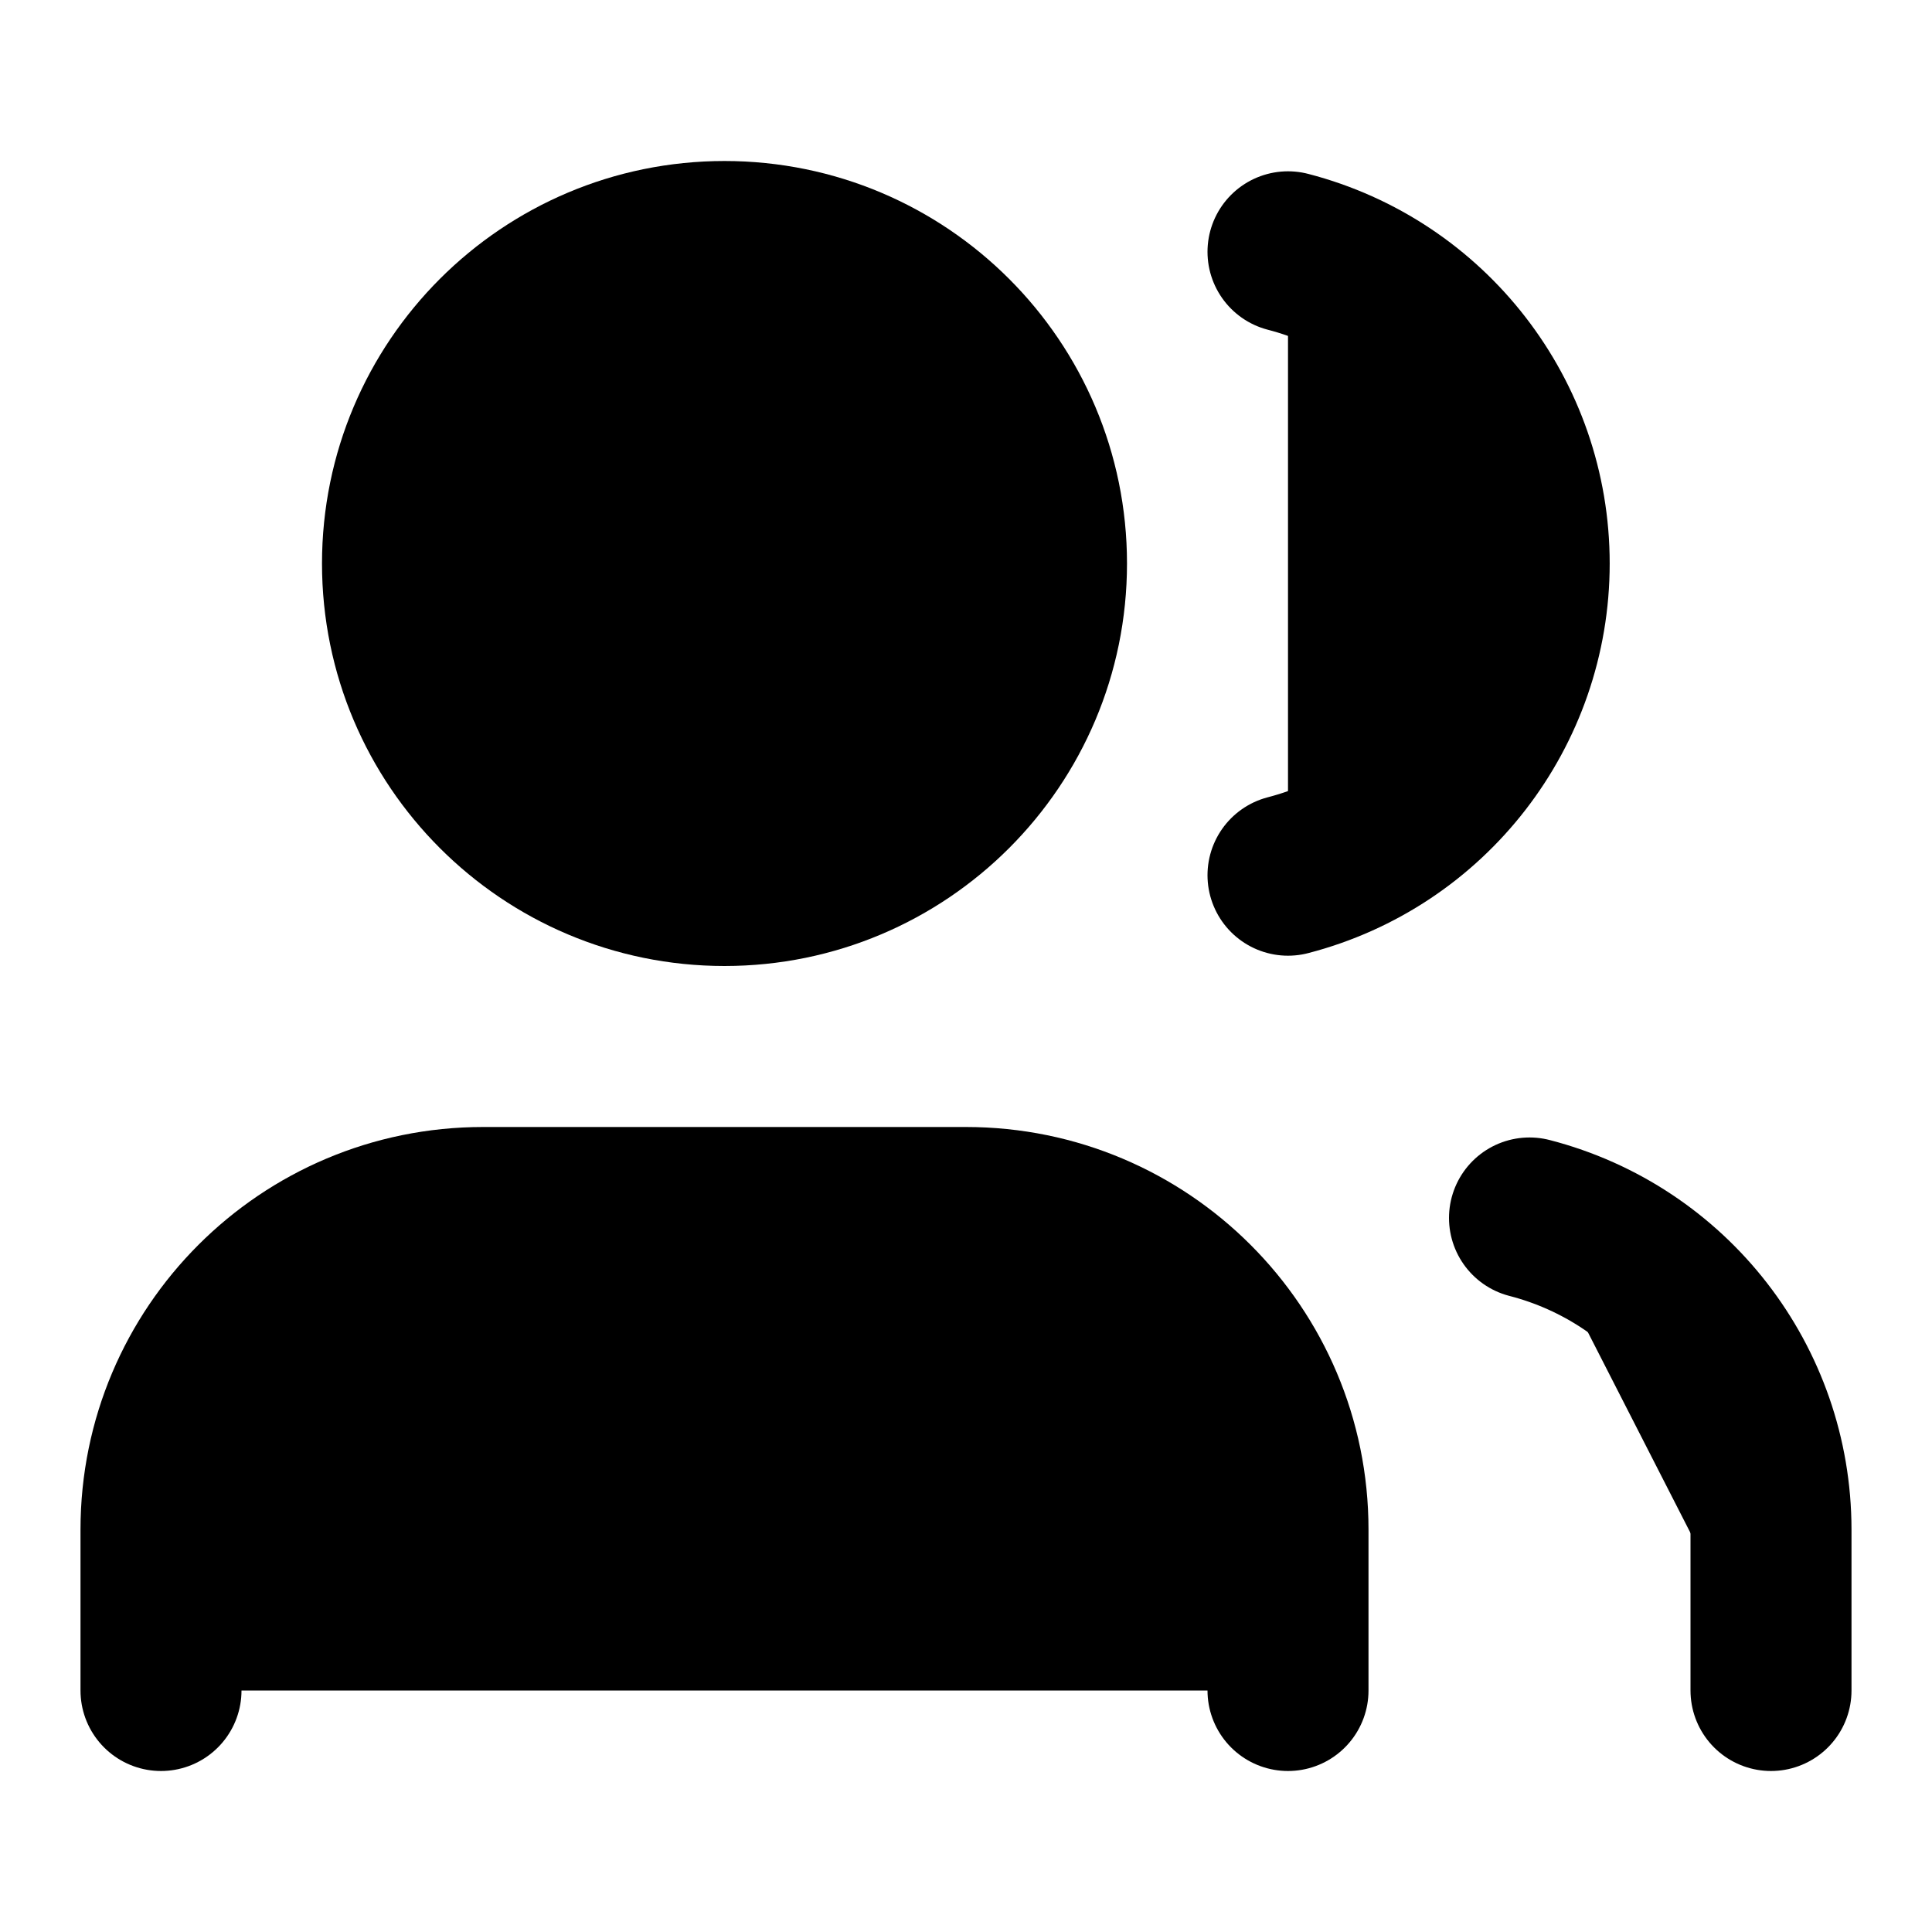
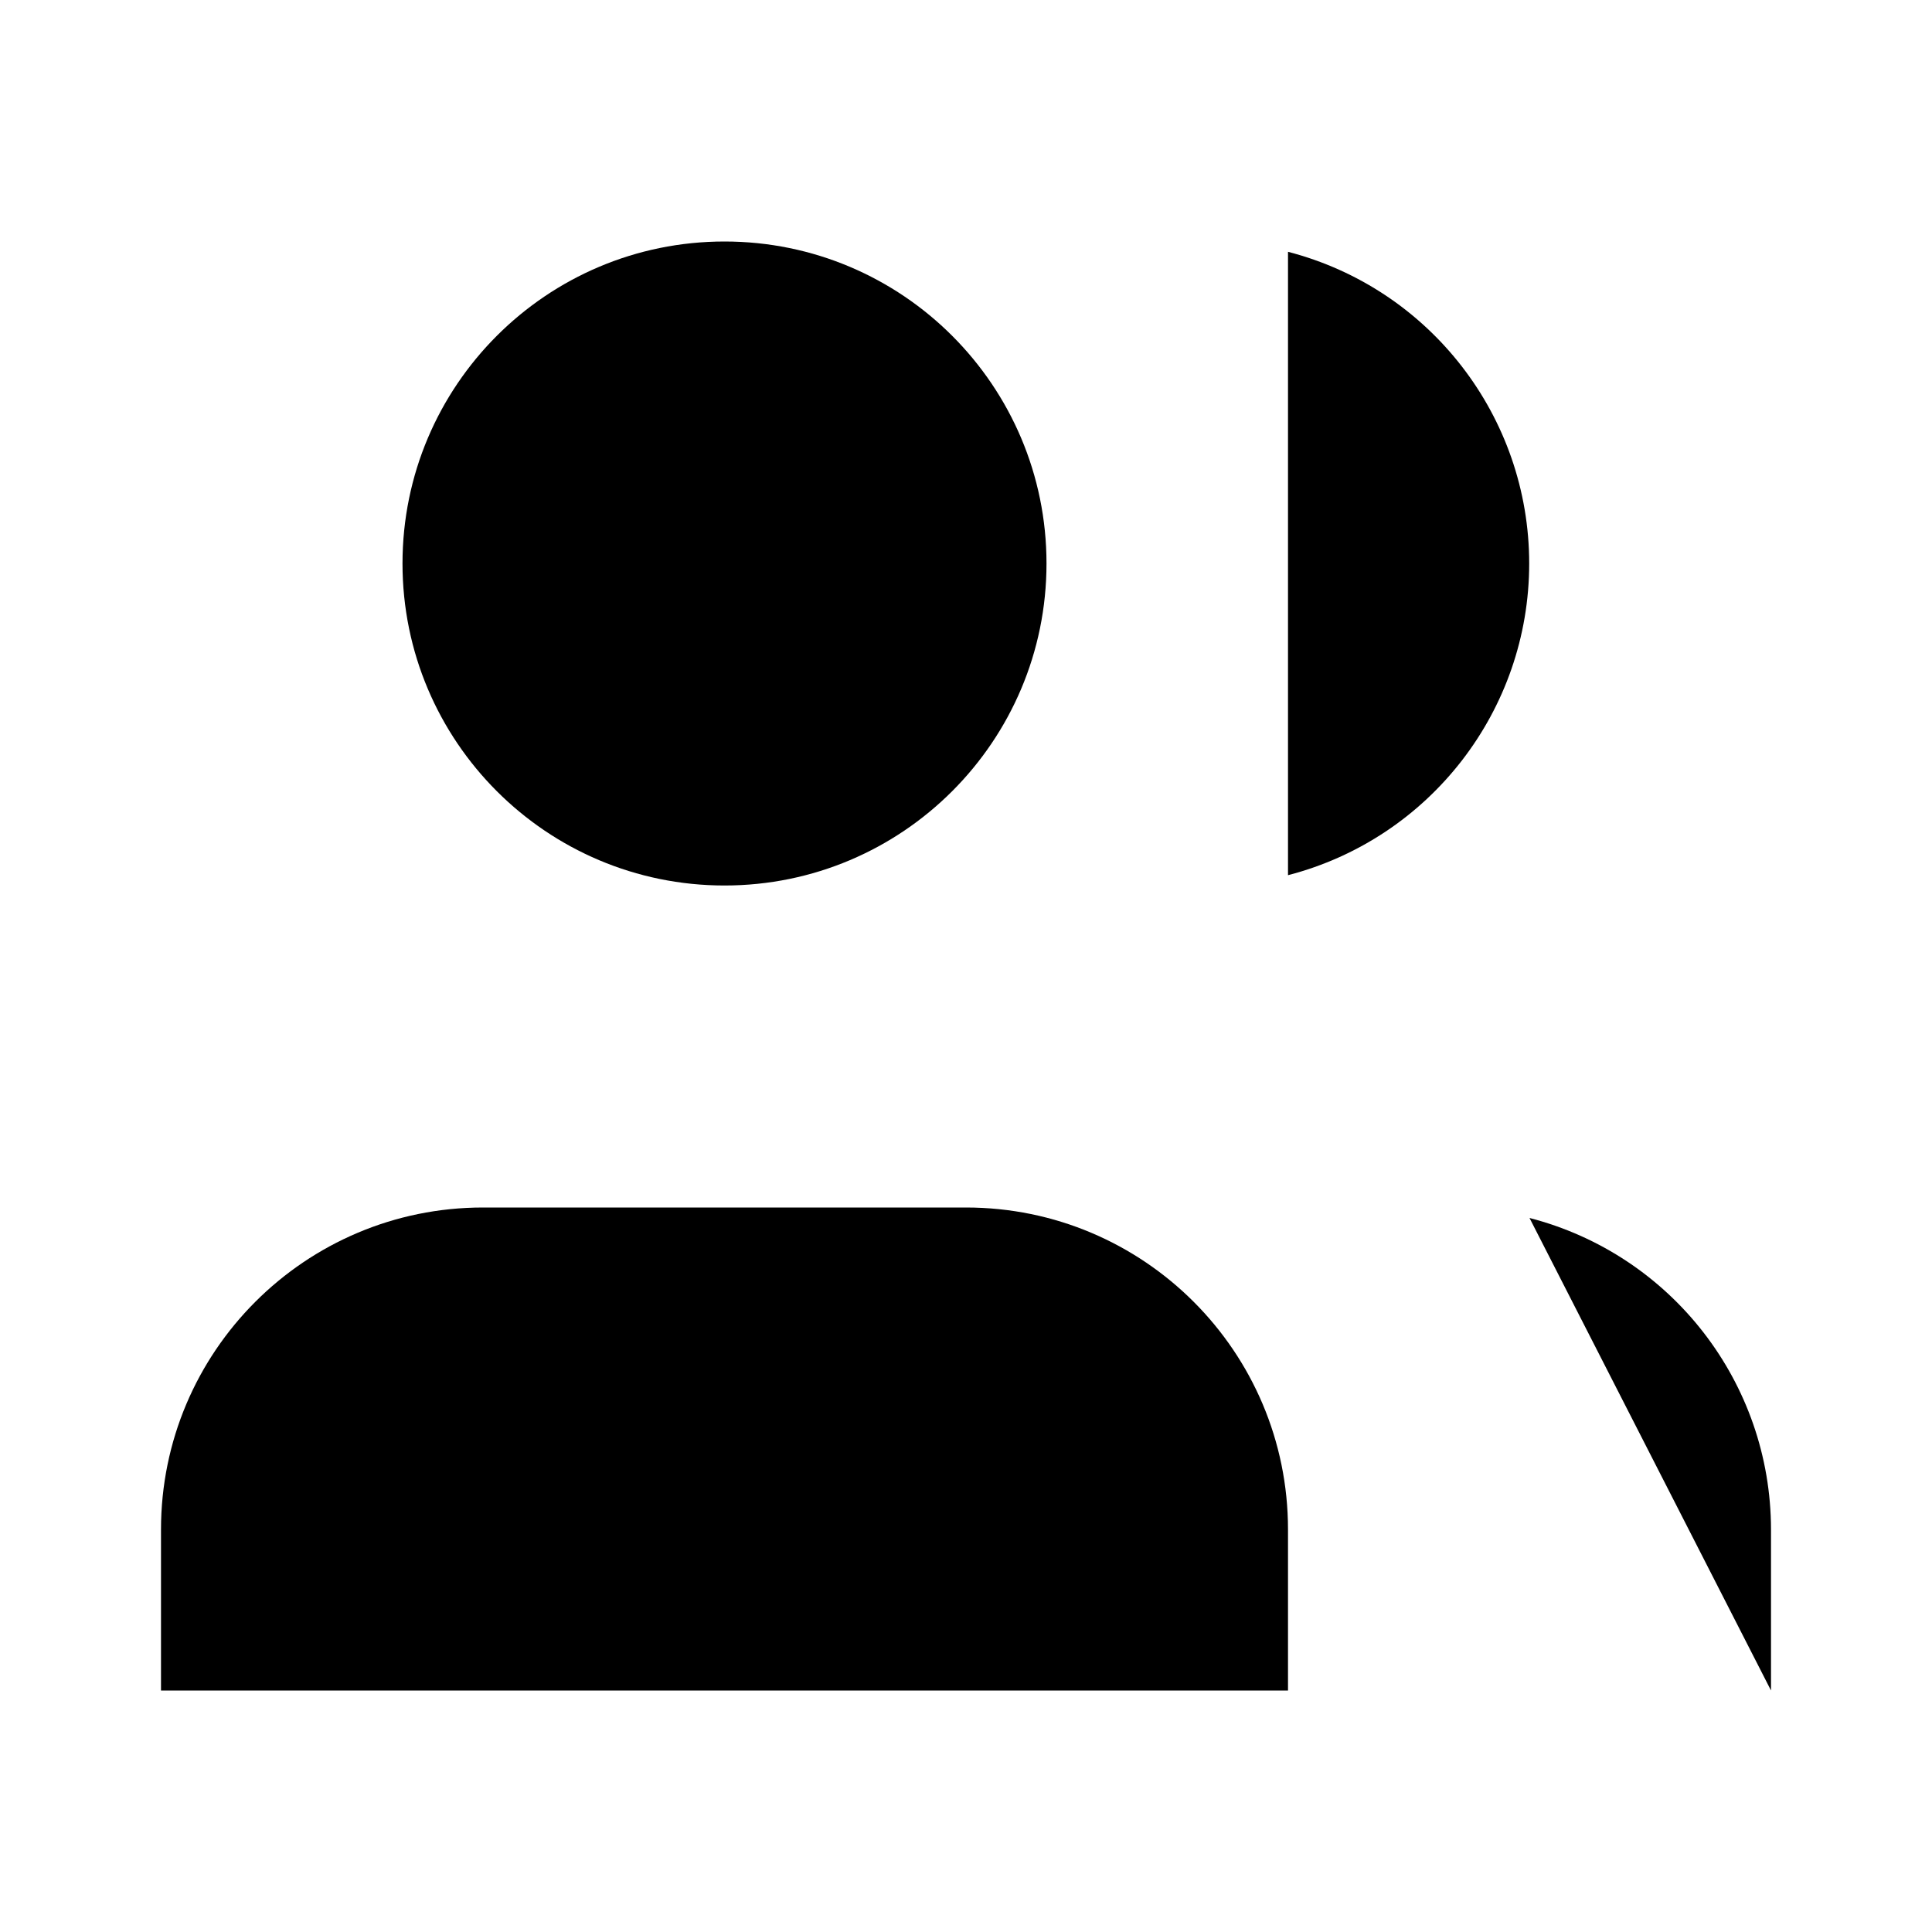
- <svg xmlns="http://www.w3.org/2000/svg" width="24" height="24" viewBox="0 0 24 24" fill="currentColor" stroke="currentColor" stroke-width="2" stroke-linecap="round" stroke-linejoin="round" class="lucide lucide-users icon-svg" aria-hidden="true" data-replit-metadata="artifacts/mockup-sandbox/src/components/mockups/icon-set/Iconografia.tsx:113:8" data-component-name="Icon" data-icon-svg="" data-icon-name="Users">
+ <svg xmlns="http://www.w3.org/2000/svg" width="24" height="24" viewBox="0 0 24 24" fill="currentColor" stroke="none" stroke-width="2" stroke-linecap="round" stroke-linejoin="round" class="lucide lucide-users icon-svg" aria-hidden="true" data-replit-metadata="artifacts/mockup-sandbox/src/components/mockups/icon-set/Iconografia.tsx:113:8" data-component-name="Icon" data-icon-svg="" data-icon-name="Users">
  <path d="M16 21v-2a4 4 0 0 0-4-4H6a4 4 0 0 0-4 4v2" />
  <path d="M16 3.128a4 4 0 0 1 0 7.744" />
  <path d="M22 21v-2a4 4 0 0 0-3-3.87" />
  <circle cx="9" cy="7" r="4" />
</svg>
